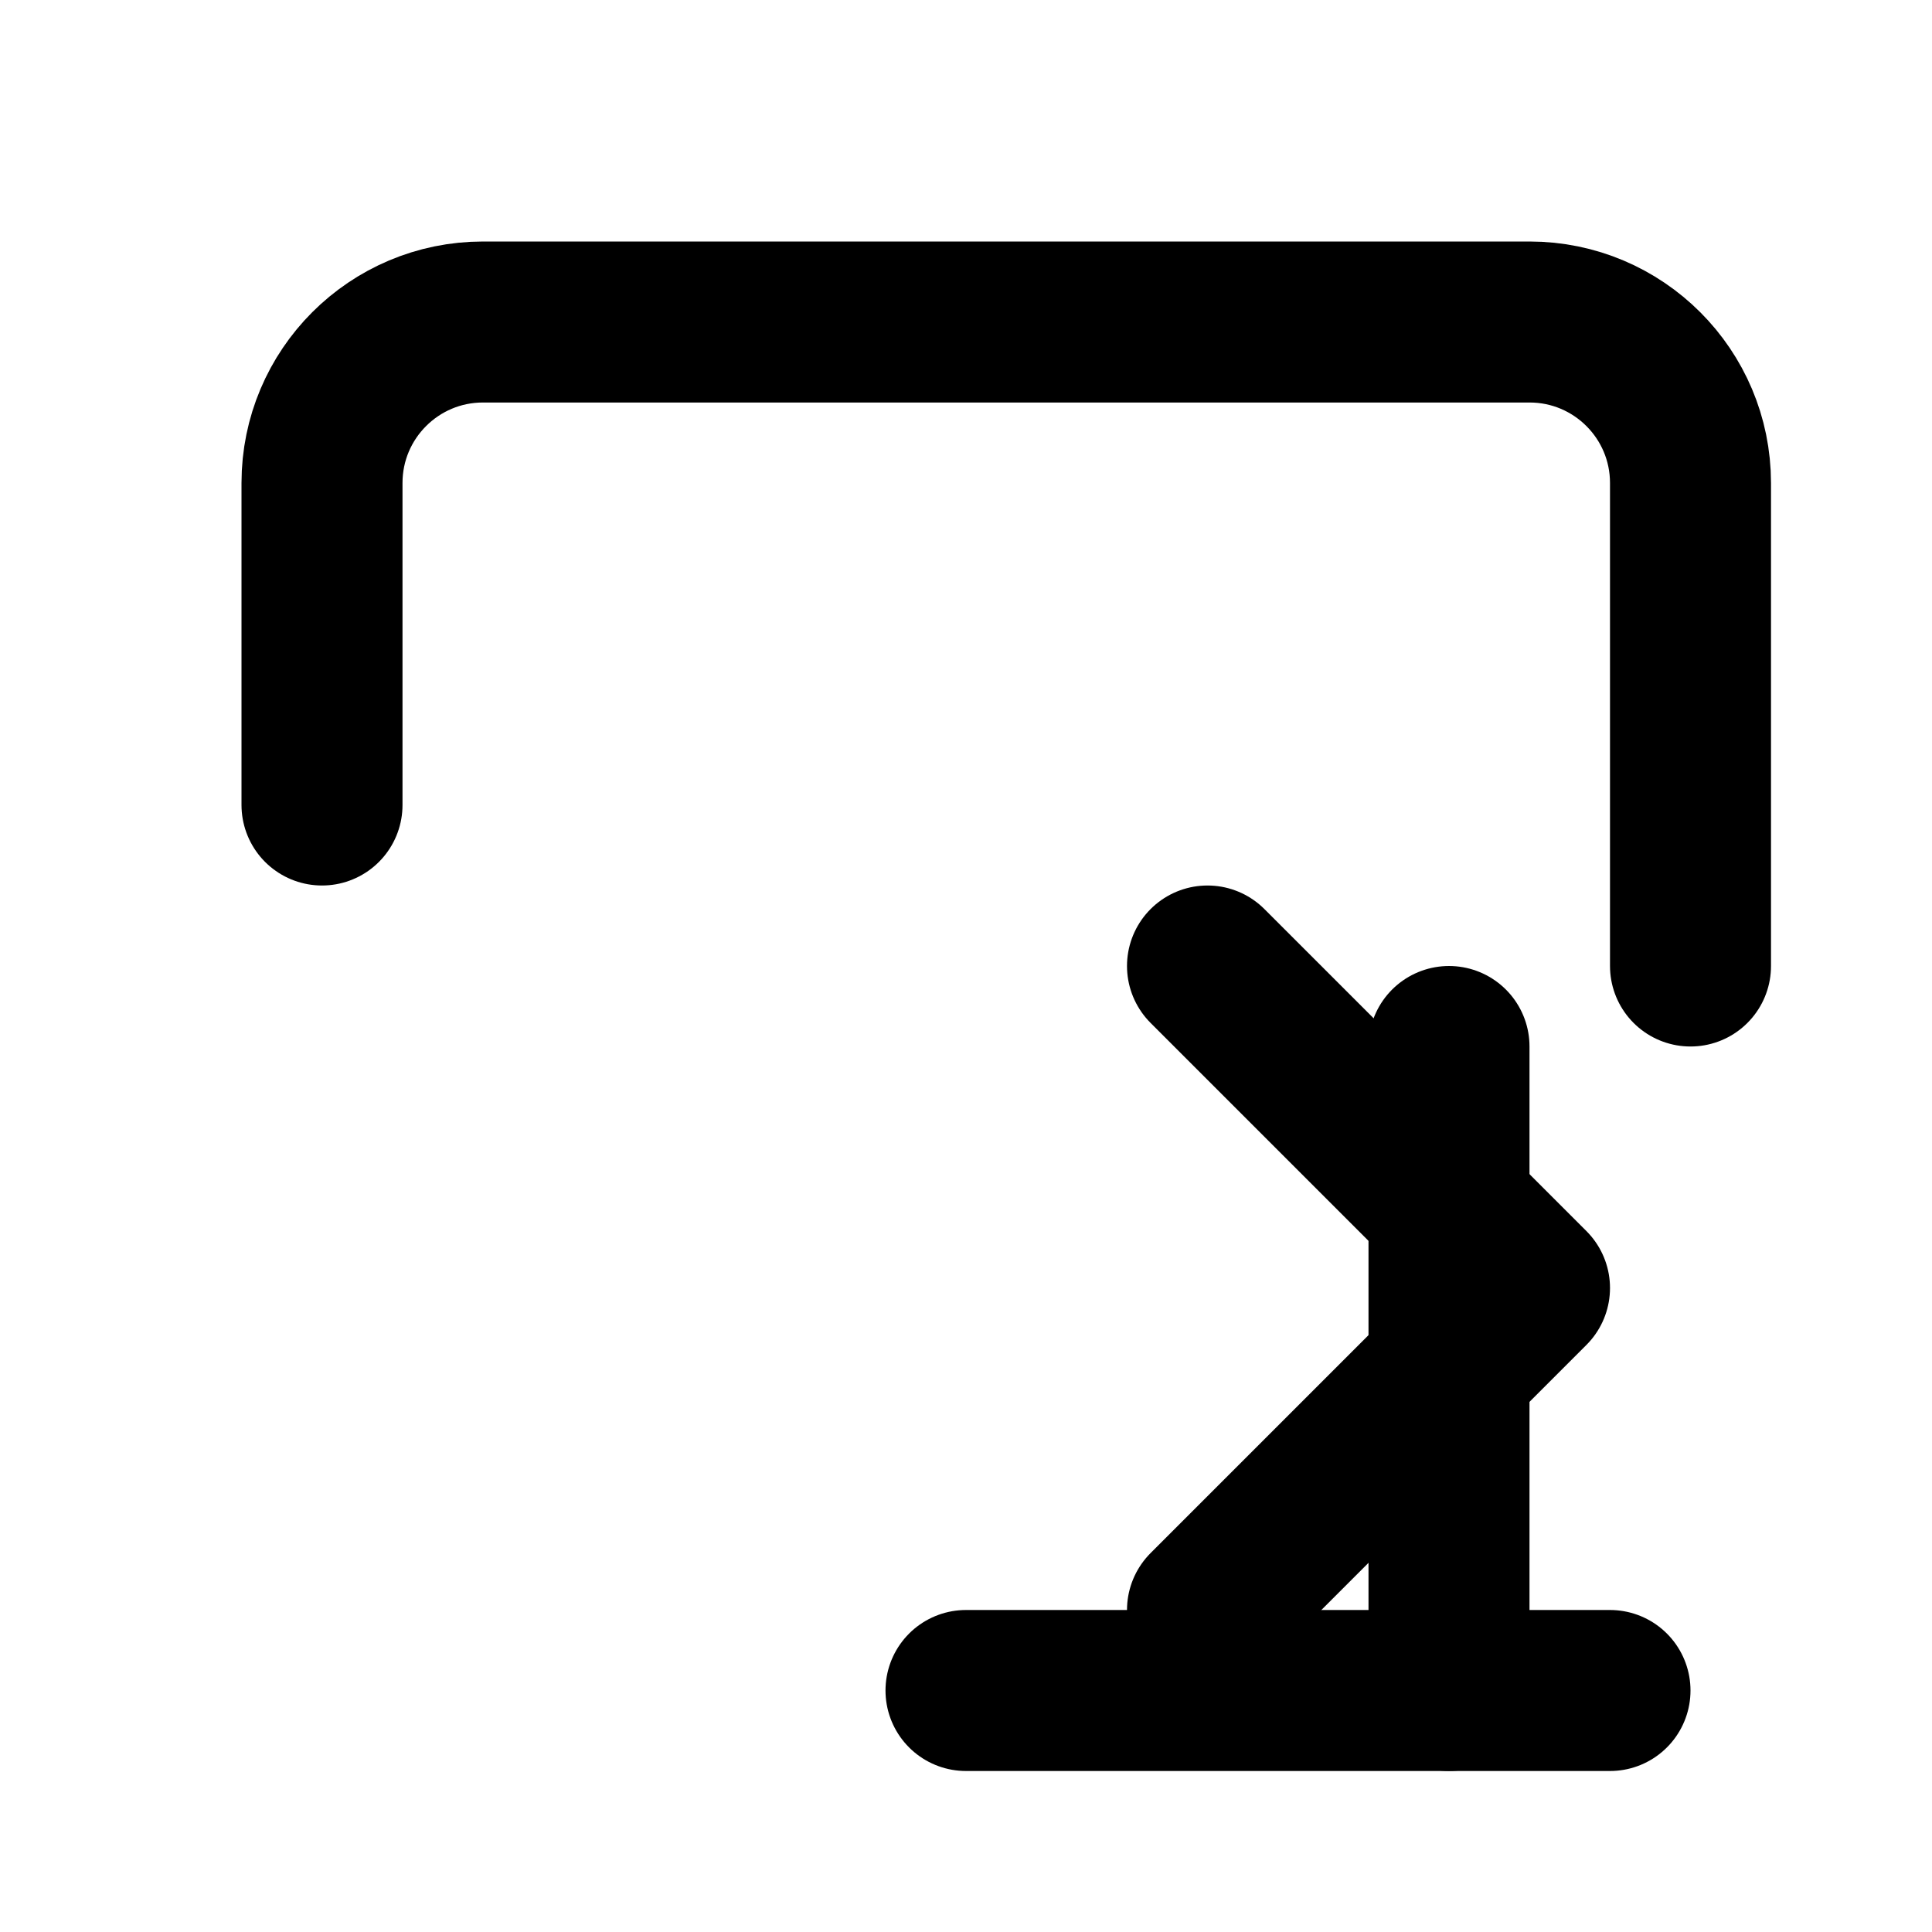
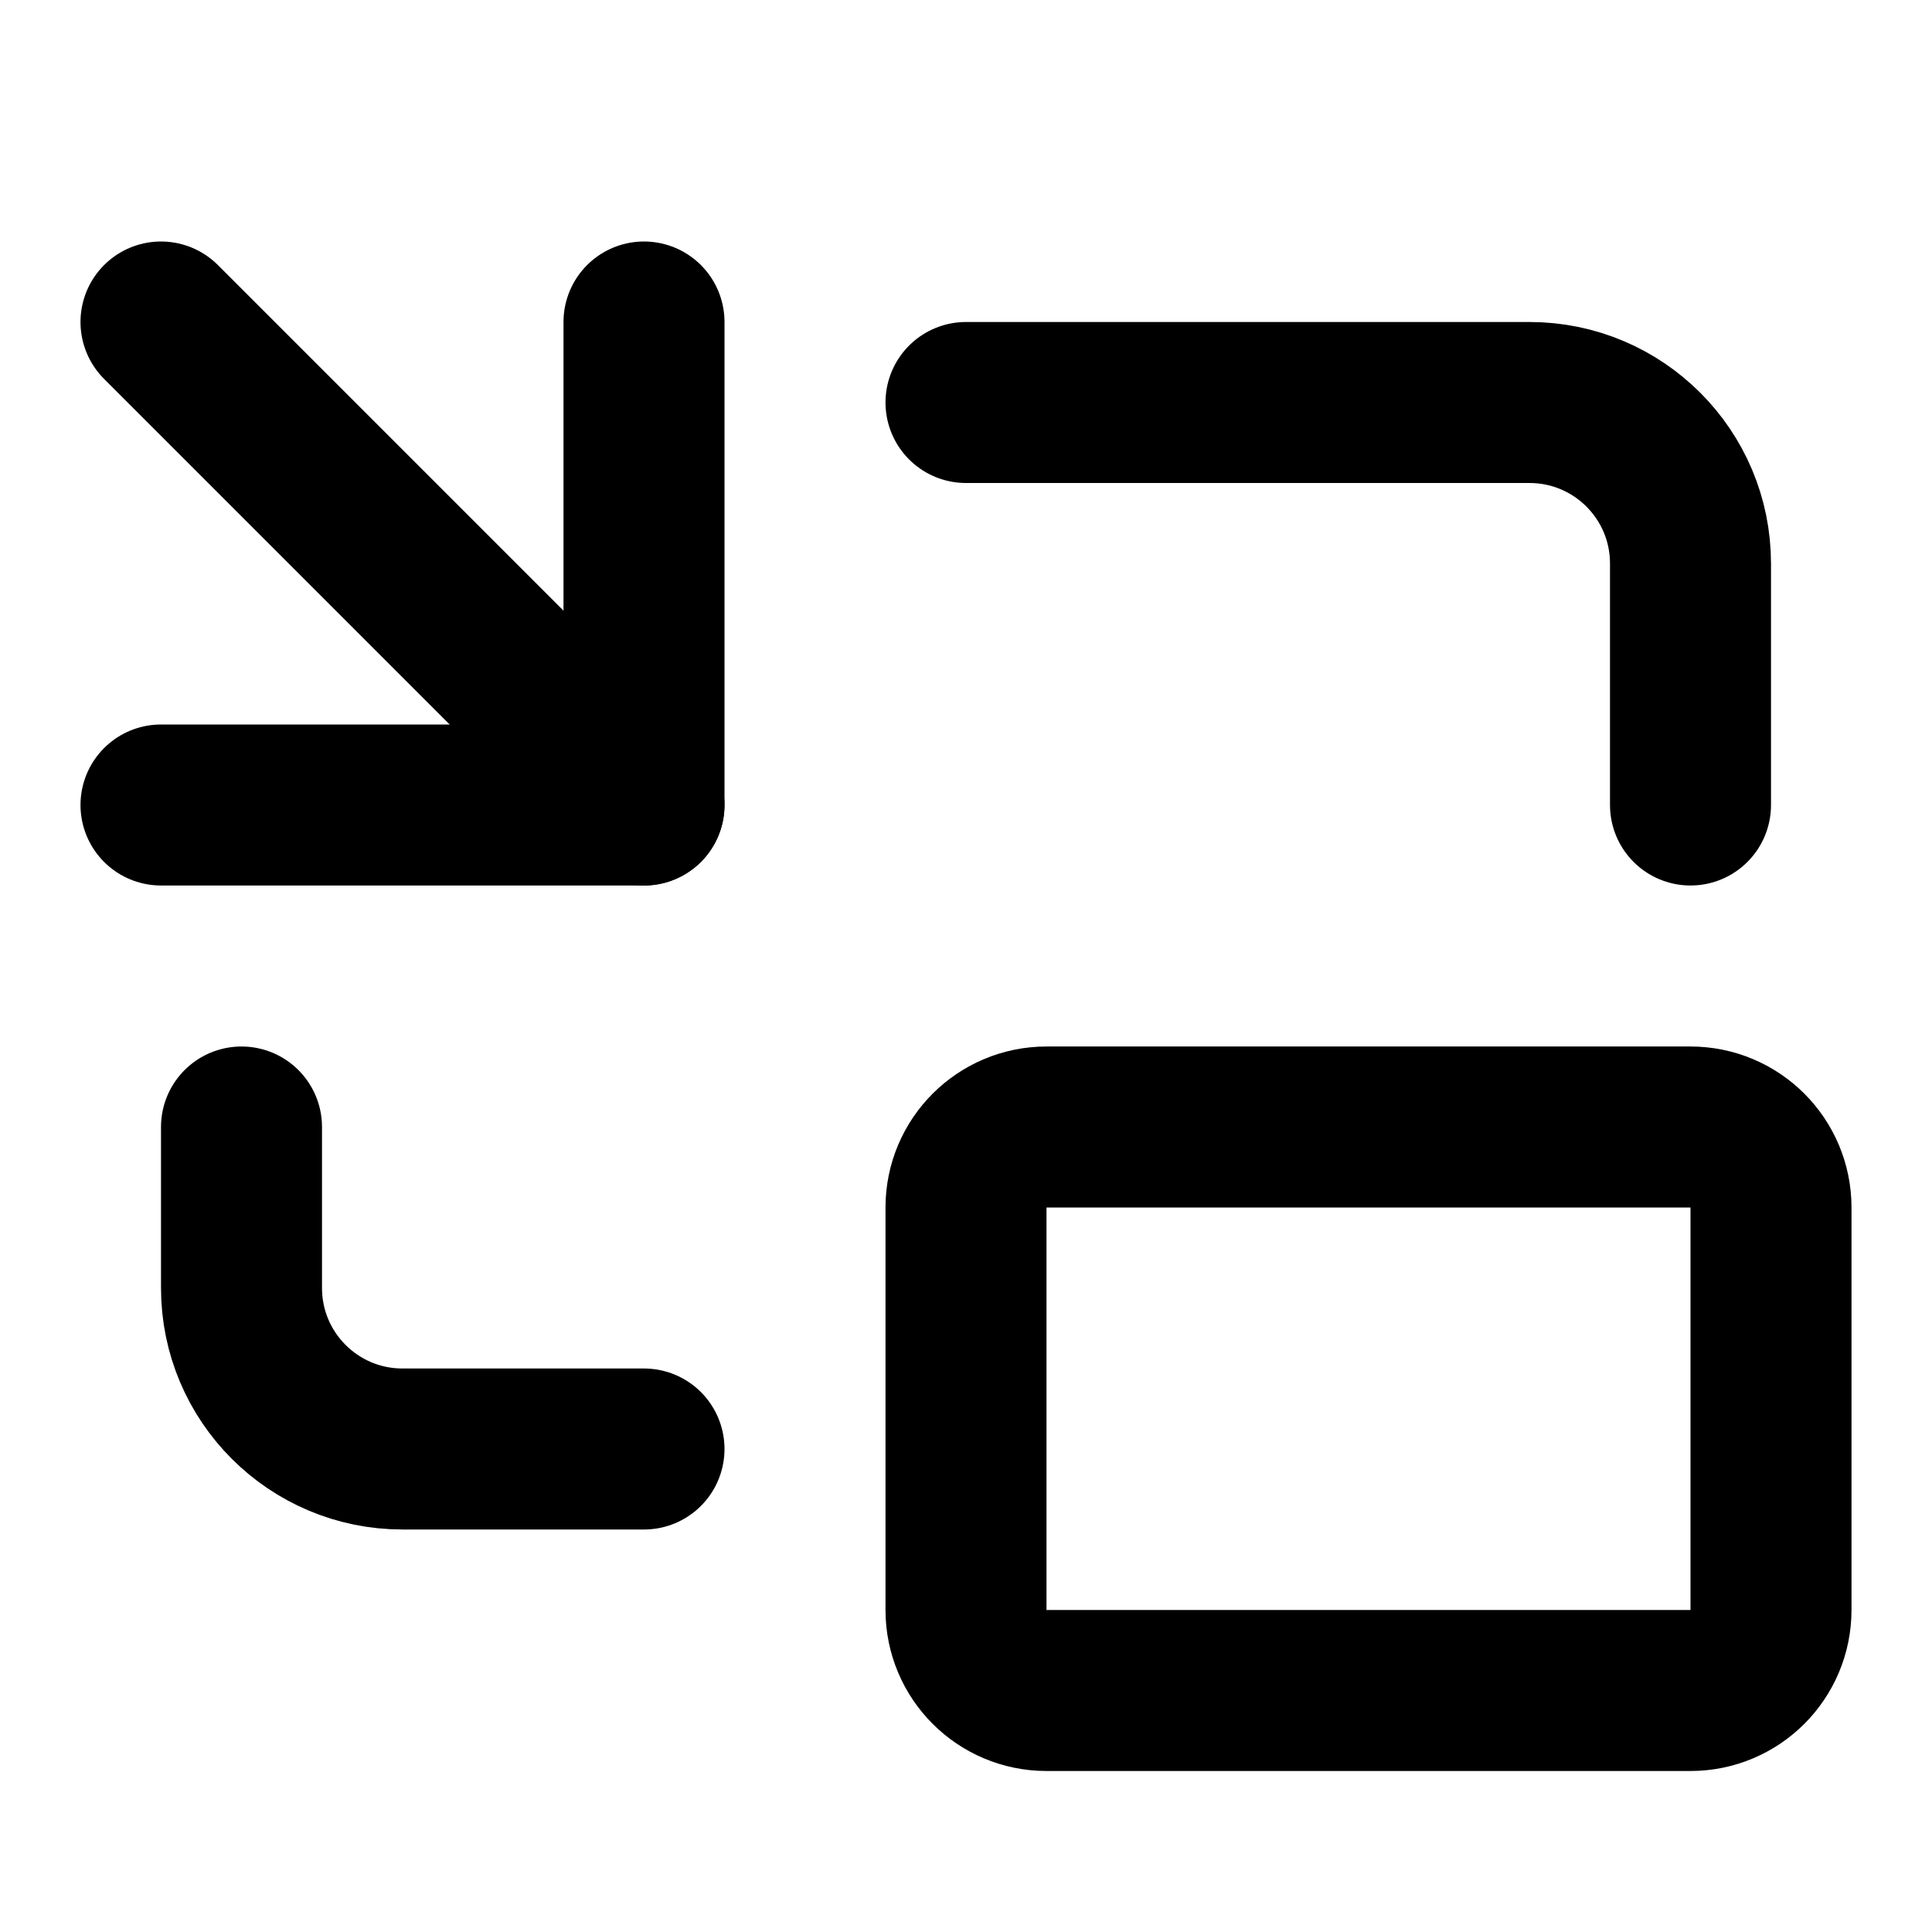
<svg xmlns="http://www.w3.org/2000/svg" viewBox="0 0 24 24" fill="none" stroke="currentColor" stroke-width="2" stroke-linecap="round" stroke-linejoin="round">
-   <path d="M21 12V6a2 2 0 0 0-2-2H6a2 2 0 0 0-2 2v4" />
-   <path d="M15 12l4 4-4 4" />
-   <path d="M12 21h8" />
-   <path d="M18 21v-8" />
+   <path d="M2 10h6V4" />
+   <path d="m2 4 6 6" />
+   <path d="M21 10V7a2 2 0 0 0-2-2h-7" />
+   <path d="M3 14v2a2 2 0 0 0 2 2h3" />
+   <rect x="12" y="14" width="10" height="7" rx="1" />
</svg>
